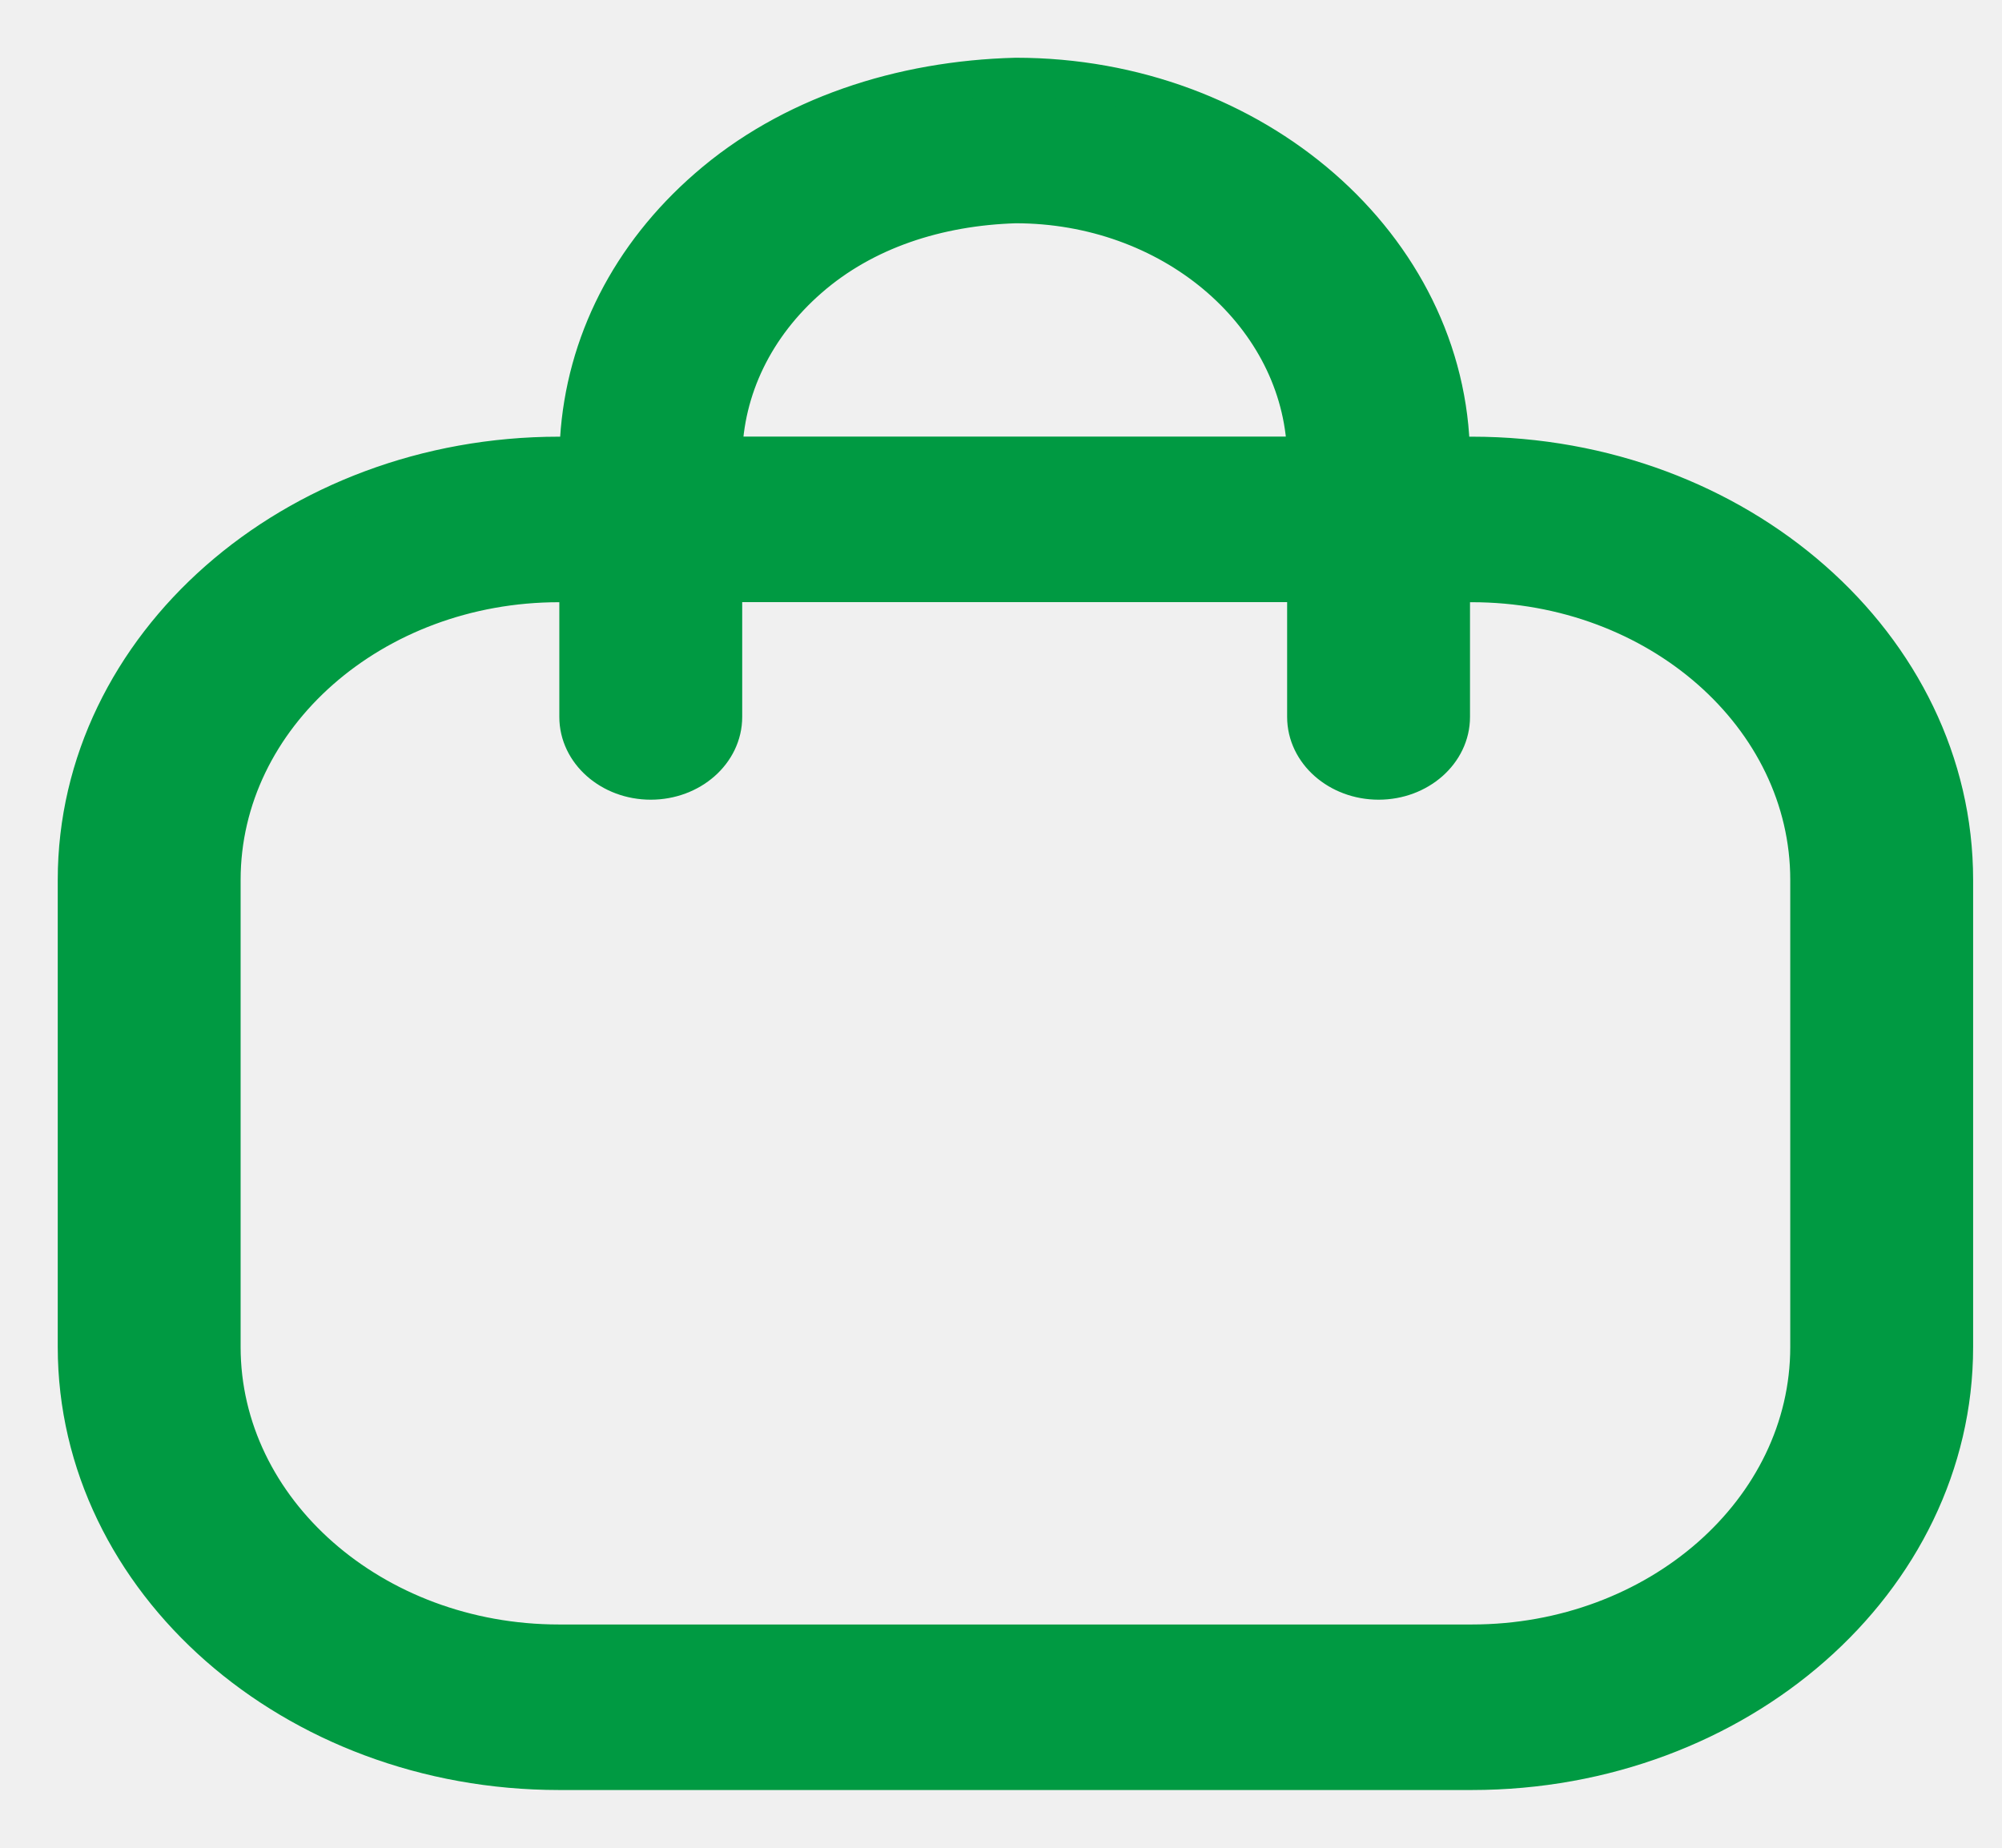
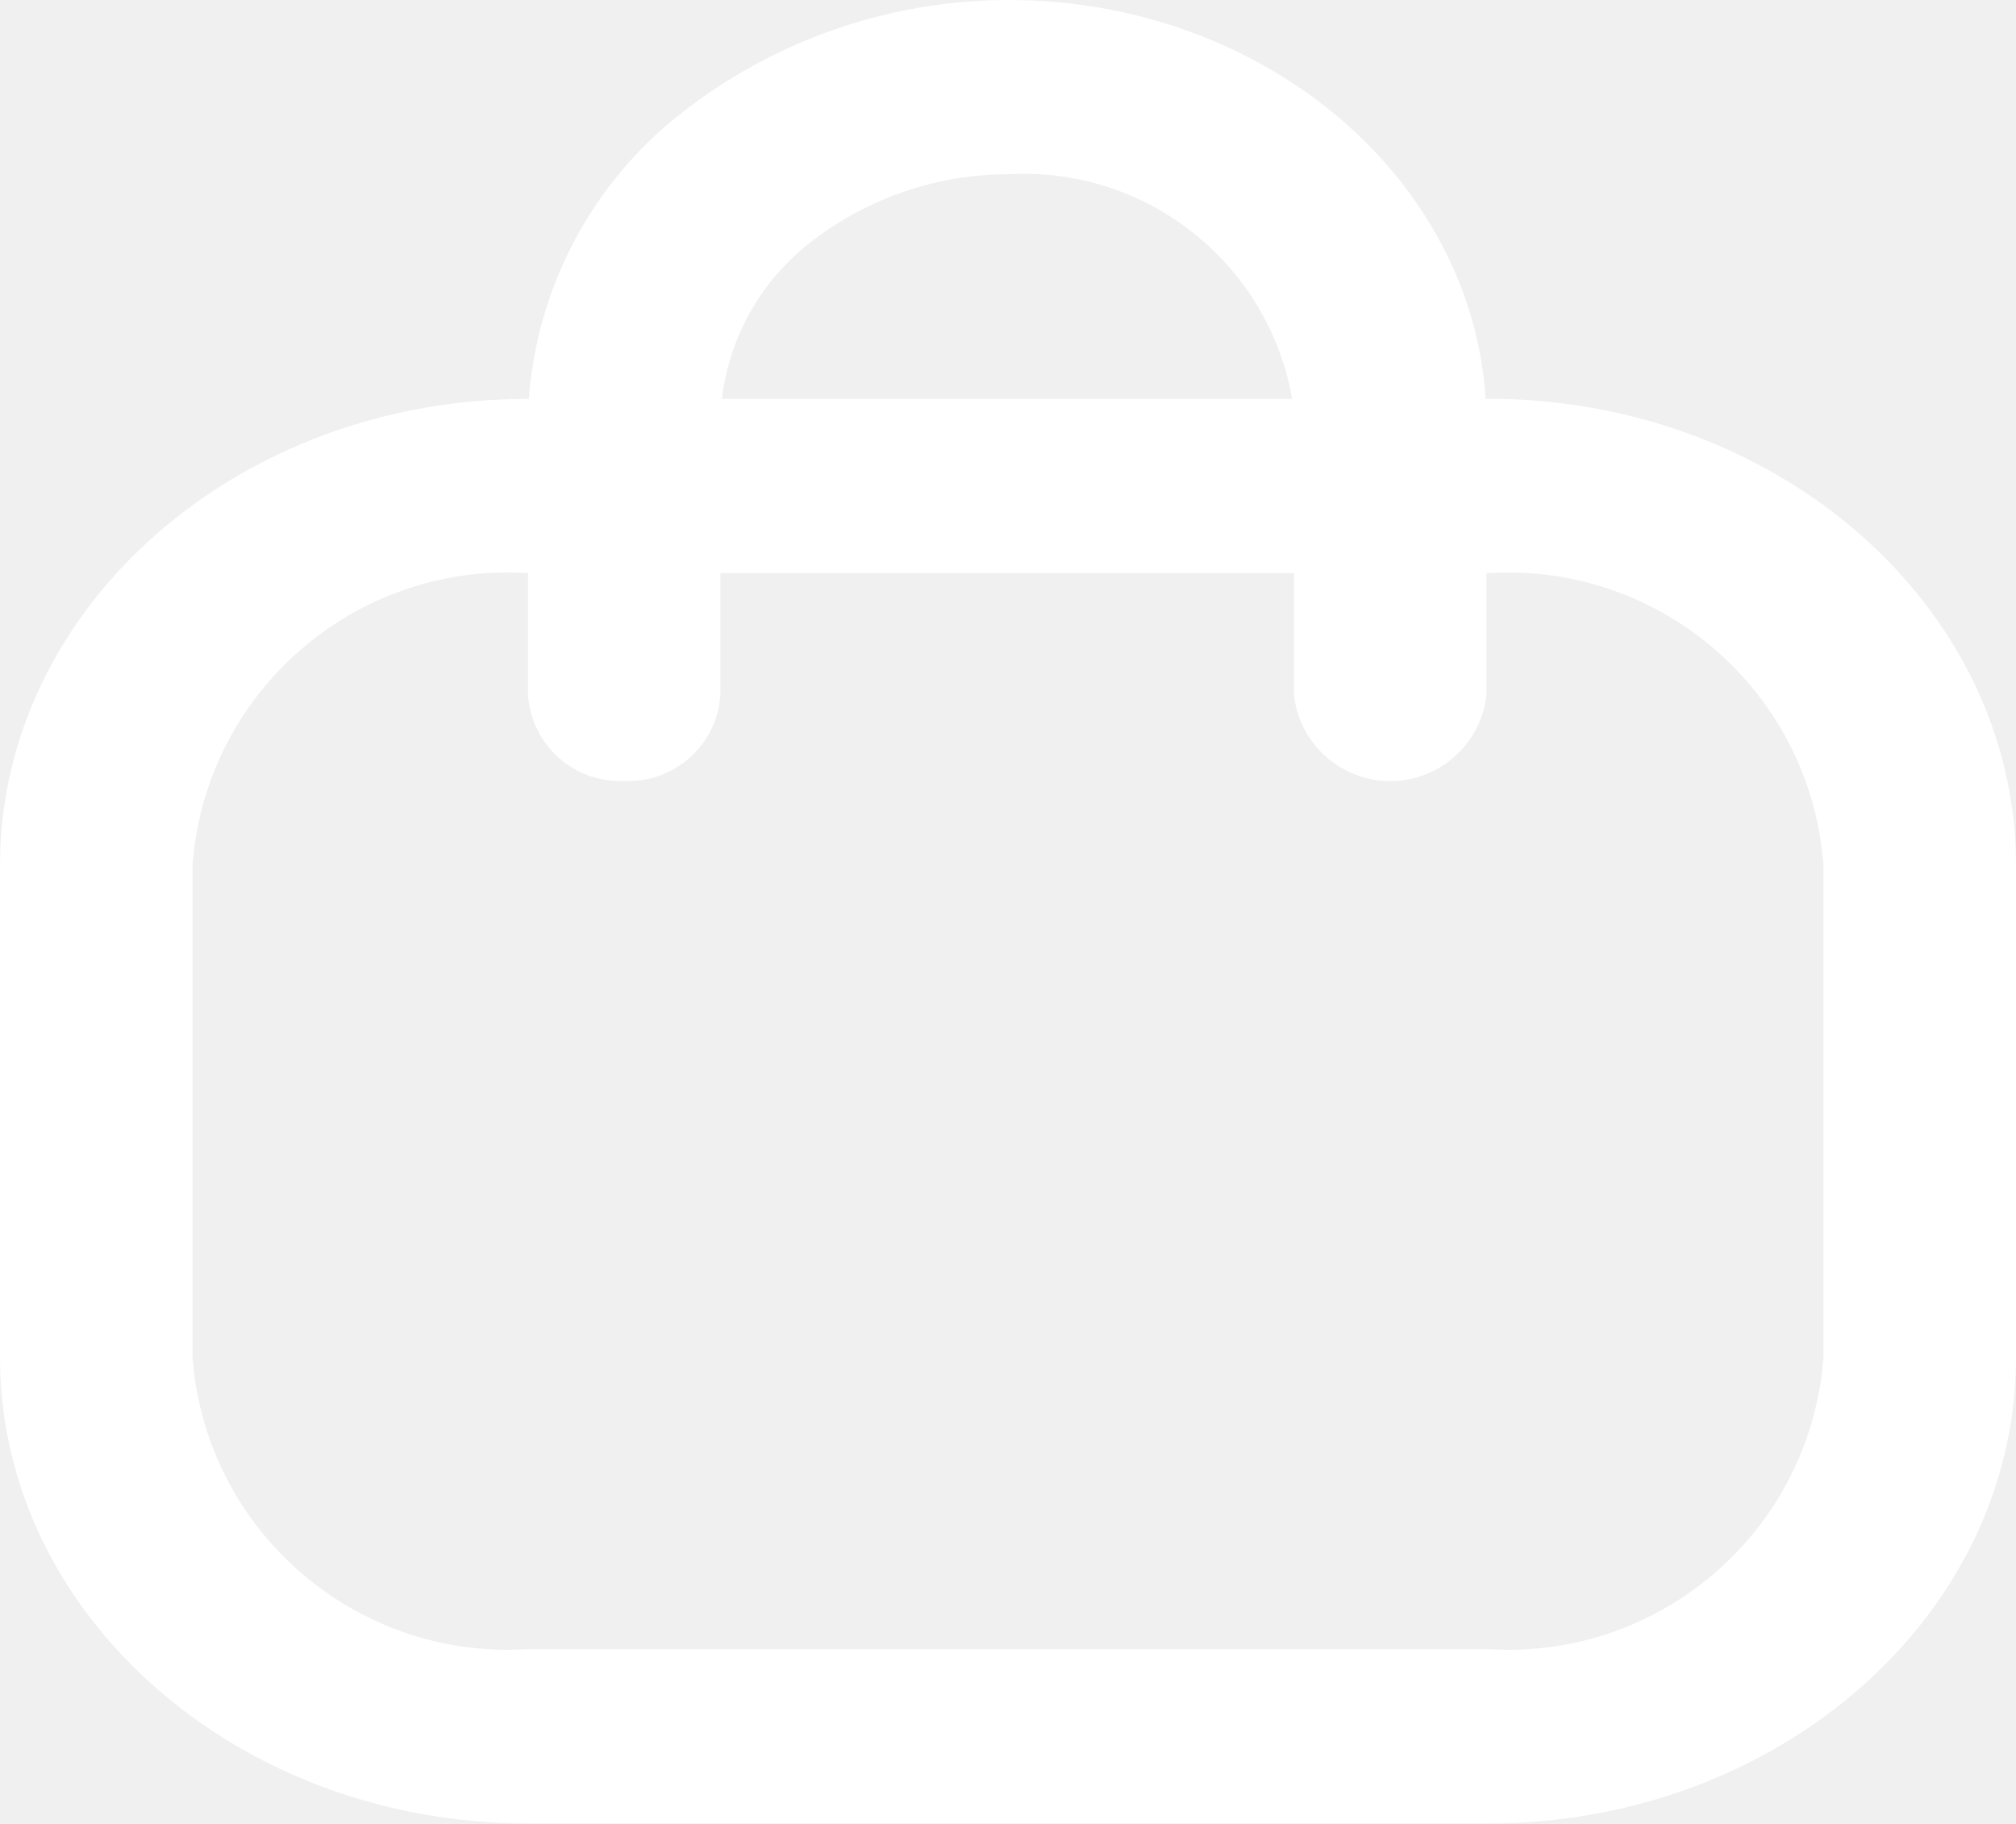
- <svg xmlns="http://www.w3.org/2000/svg" width="26" height="24" viewBox="0 0 26 24" fill="none">
-   <path fill-rule="evenodd" clip-rule="evenodd" d="M13.193 1C16.285 1 18.807 3.203 18.841 5.921L19.115 5.922C22.567 5.922 25.375 8.392 25.375 11.428V17.496C25.375 20.53 22.567 23 19.115 23H7.26C3.809 23 1 20.53 1 17.496V11.428C1 8.392 3.809 5.922 7.26 5.922L7.515 5.921L7.523 5.707C7.601 4.46 8.185 3.315 9.188 2.442C10.26 1.506 11.7 1.038 13.193 1ZM19.115 7.572L18.841 7.571L18.841 9.312C18.841 9.767 18.421 10.137 17.904 10.137C17.386 10.137 16.966 9.767 16.966 9.312L16.966 7.571H9.389L9.389 9.312C9.389 9.767 8.969 10.137 8.451 10.137C7.934 10.137 7.514 9.767 7.514 9.312L7.514 7.571L7.26 7.572C4.842 7.572 2.875 9.302 2.875 11.428V17.496C2.875 19.621 4.842 21.35 7.26 21.35H19.115C21.532 21.35 23.5 19.621 23.5 17.496V11.428C23.5 9.302 21.532 7.572 19.115 7.572ZM13.189 2.65C12.175 2.681 11.225 2.989 10.508 3.614C9.801 4.23 9.404 5.048 9.389 5.921L16.964 5.921L16.96 5.781C16.845 4.038 15.198 2.65 13.189 2.65Z" fill="#009A42" stroke="#009A42" stroke-width="0.5" />
+ <svg xmlns="http://www.w3.org/2000/svg" width="24.875" height="22.5" viewBox="0 0 24.875 22.5">
+   <path id="icon_14" d="M13.193,1c3.093,0,5.615,2.2,5.648,4.921h.274c3.452,0,6.26,2.47,6.26,5.505V17.5c0,3.035-2.808,5.5-6.26,5.5H7.26C3.809,23,1,20.531,1,17.5V11.428C1,8.392,3.809,5.922,7.26,5.922h.255l.008-.214A4.693,4.693,0,0,1,9.188,2.442,6.3,6.3,0,0,1,13.193,1Zm5.922,6.572h-.274v1.74a.945.945,0,0,1-1.875,0V7.571H9.389v1.74a.887.887,0,0,1-.937.825.887.887,0,0,1-.937-.825V7.571H7.26a4.151,4.151,0,0,0-4.385,3.855V17.5A4.151,4.151,0,0,0,7.26,21.35H19.115A4.151,4.151,0,0,0,23.5,17.5V11.428A4.151,4.151,0,0,0,19.115,7.572ZM13.189,2.65a4.227,4.227,0,0,0-2.681.964A3.12,3.12,0,0,0,9.389,5.921h7.574l0-.14A3.611,3.611,0,0,0,13.189,2.65Z" transform="translate(-0.75 -0.75)" fill="#fff" stroke="#fff" stroke-width="0.5" fill-rule="evenodd" />
</svg>
